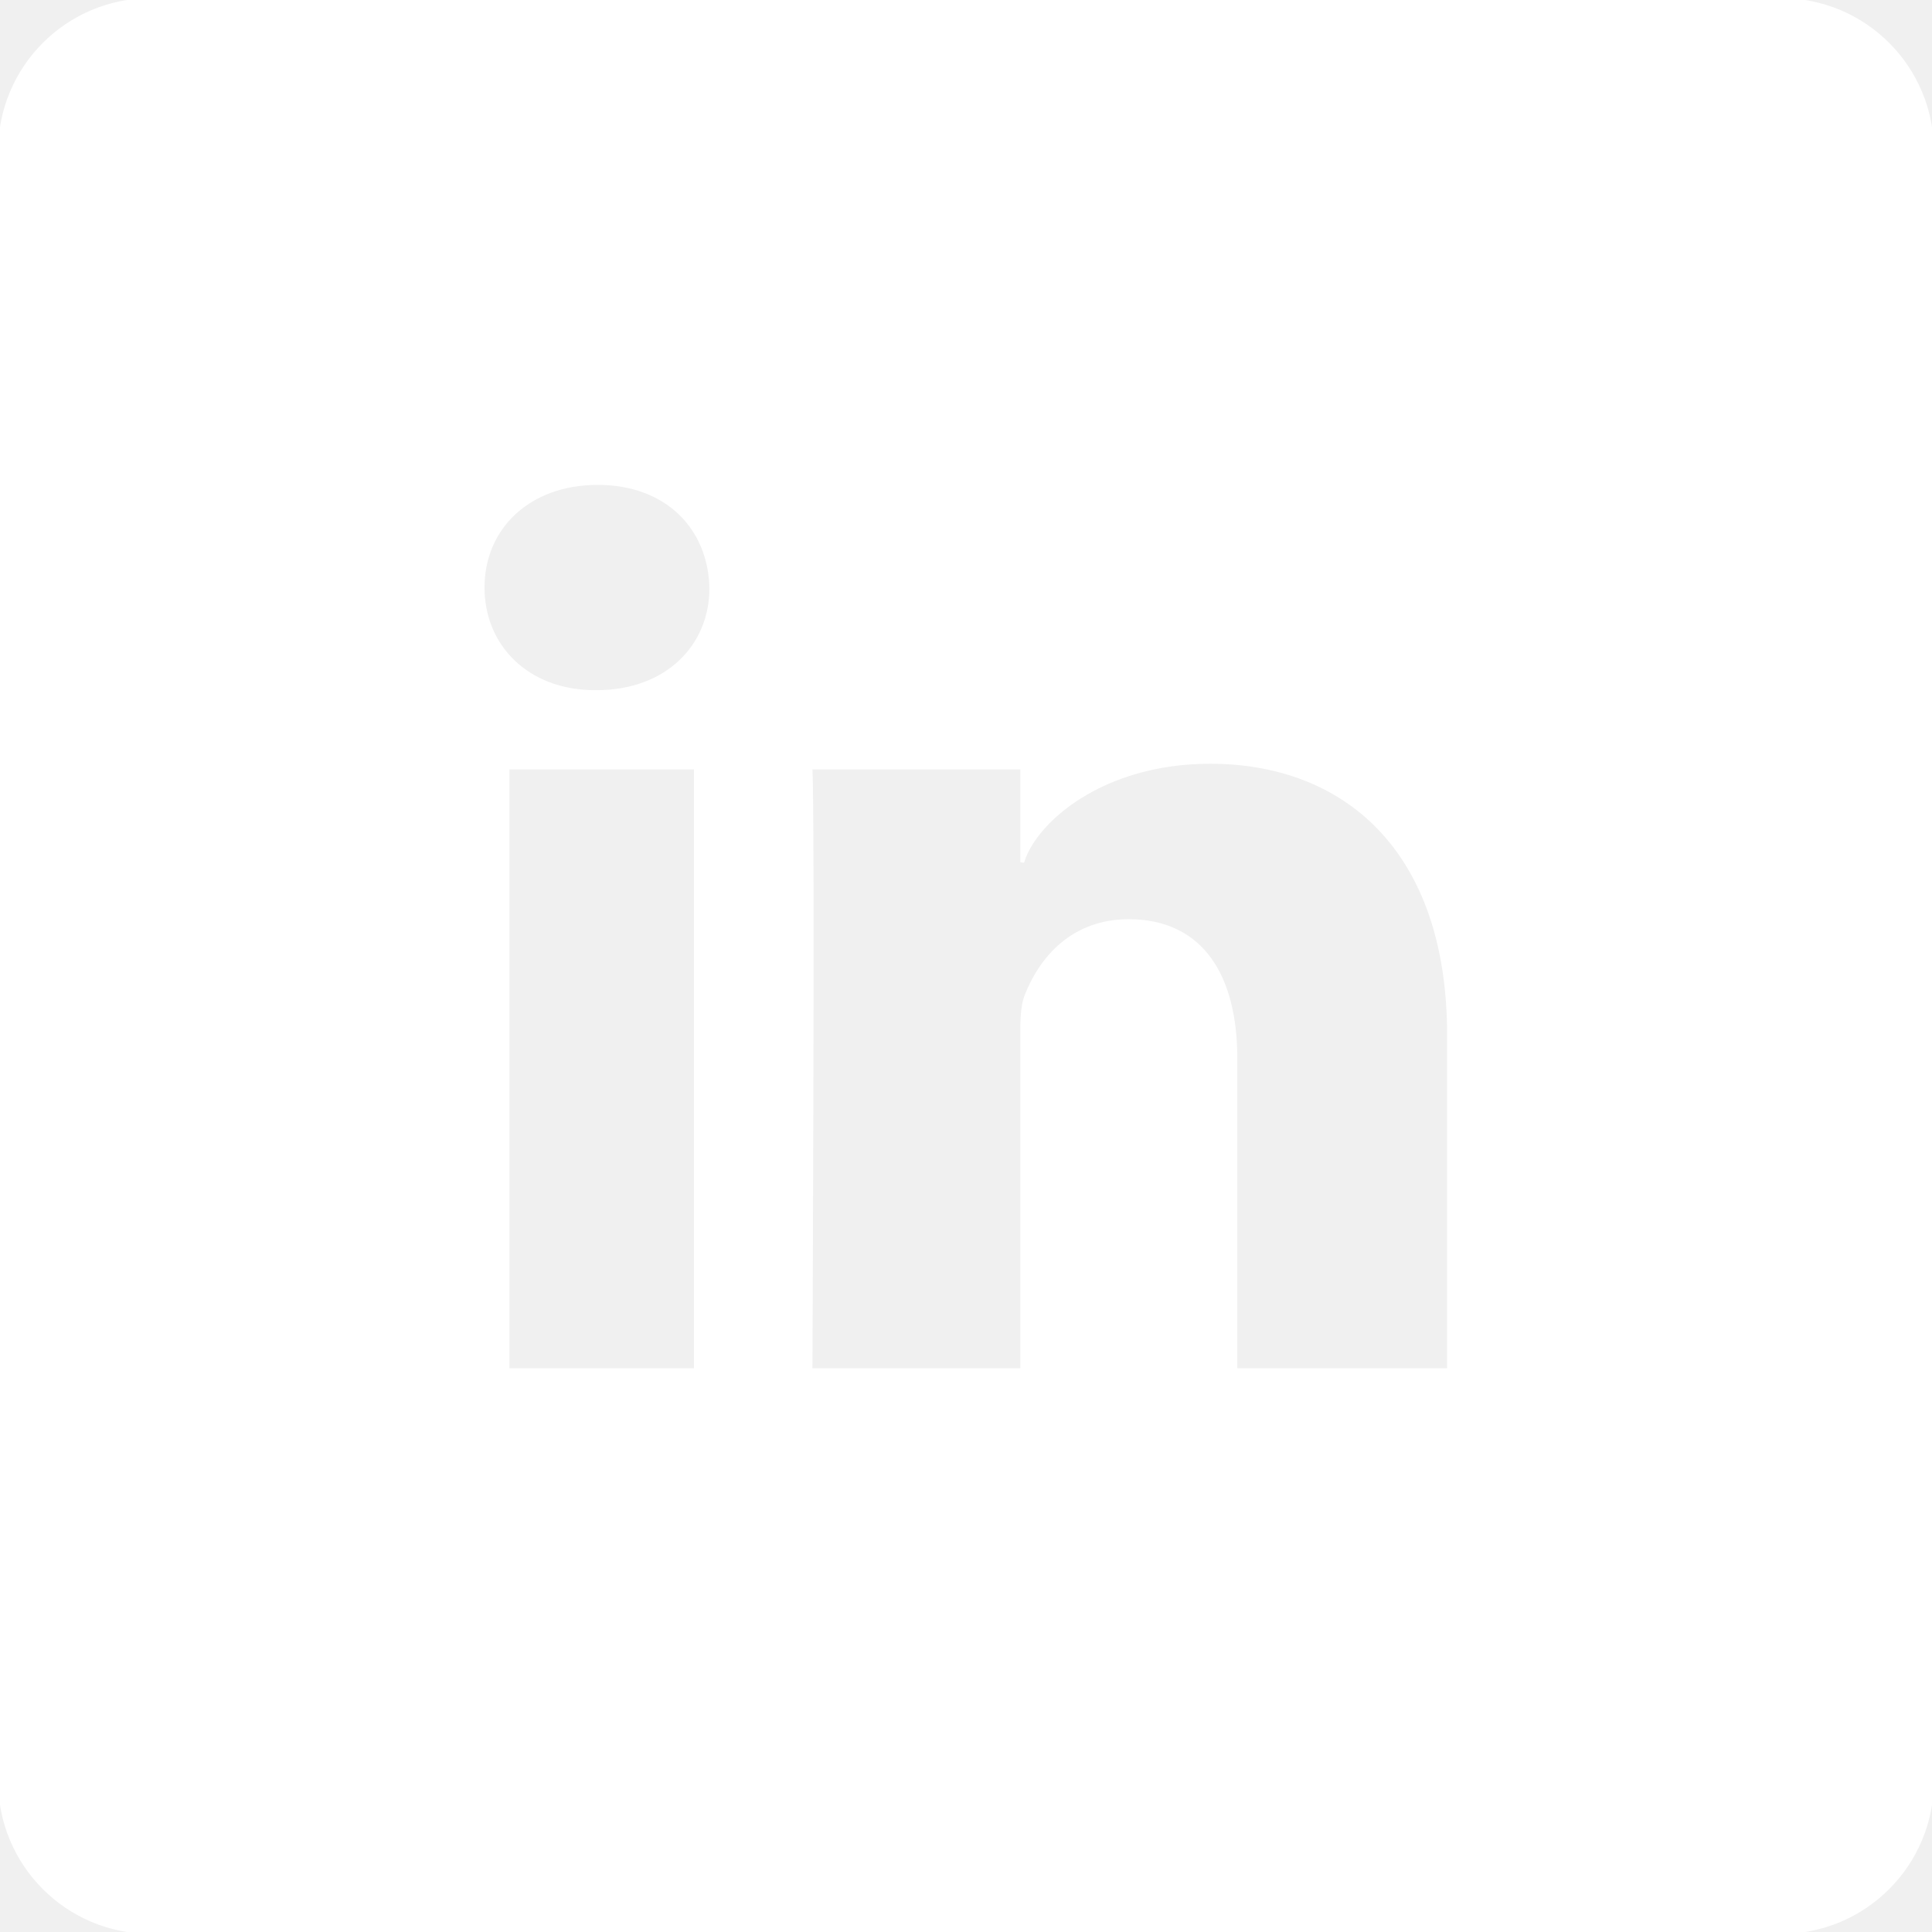
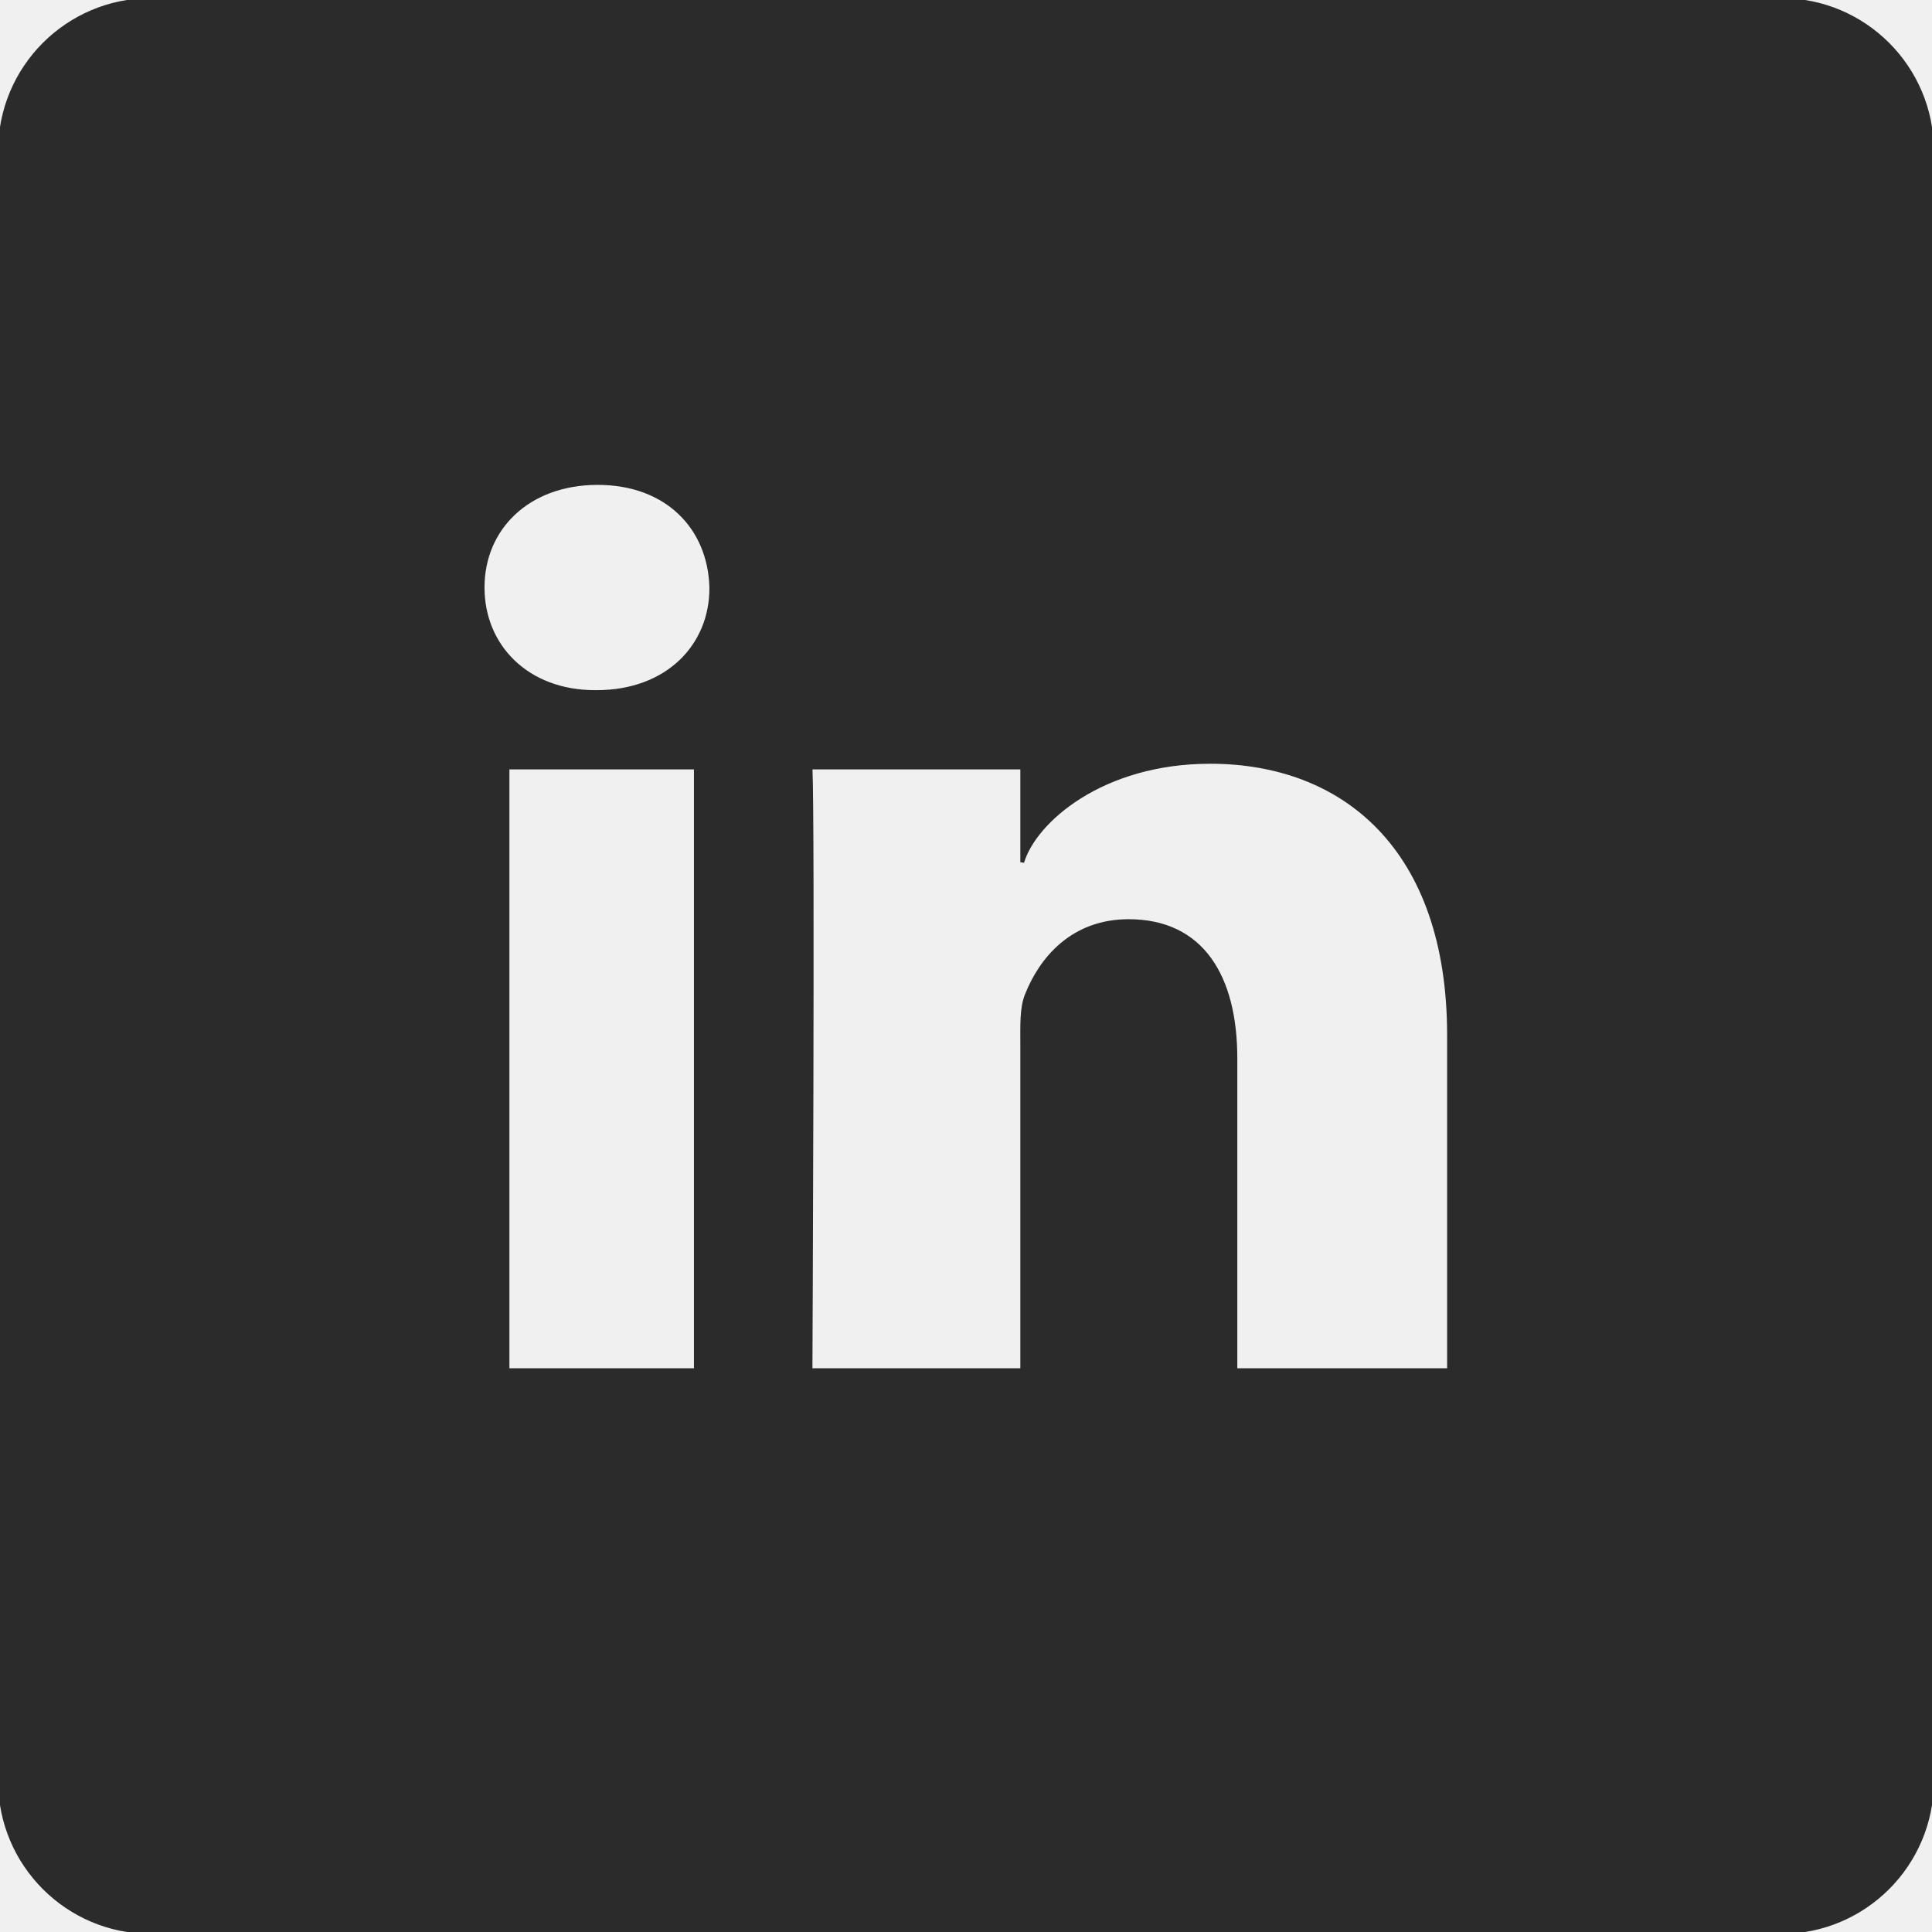
- <svg xmlns="http://www.w3.org/2000/svg" fill="#ffffff" height="800px" width="800px" version="1.1" id="Layer_1" viewBox="-143 145 512 512" xml:space="preserve" stroke="#ffffff">
+ <svg xmlns="http://www.w3.org/2000/svg" fill="#2b2b2b" height="800px" width="800px" version="1.1" id="Layer_1" viewBox="-143 145 512 512" xml:space="preserve" stroke="#2b2b2b">
  <g id="SVGRepo_bgCarrier" stroke-width="0" />
  <g id="SVGRepo_tracerCarrier" stroke-linecap="round" stroke-linejoin="round" />
  <g id="SVGRepo_iconCarrier">
    <path d="M329,145h-432c-22.1,0-40,17.9-40,40v432c0,22.1,17.9,40,40,40h432c22.1,0,40-17.9,40-40V185C369,162.9,351.1,145,329,145z M41.4,508.1H-8.5V348.4h49.9V508.1z M15.1,328.4h-0.4c-18.1,0-29.8-12.2-29.8-27.7c0-15.8,12.1-27.7,30.5-27.7 c18.4,0,29.7,11.9,30.1,27.7C45.6,316.1,33.9,328.4,15.1,328.4z M241,508.1h-56.6v-82.6c0-21.6-8.8-36.4-28.3-36.4 c-14.9,0-23.2,10-27,19.6c-1.4,3.4-1.2,8.2-1.2,13.1v86.3H71.8c0,0,0.7-146.4,0-159.7h56.1v25.1c3.3-11,21.2-26.6,49.8-26.6 c35.5,0,63.3,23,63.3,72.4V508.1z" />
  </g>
</svg>
